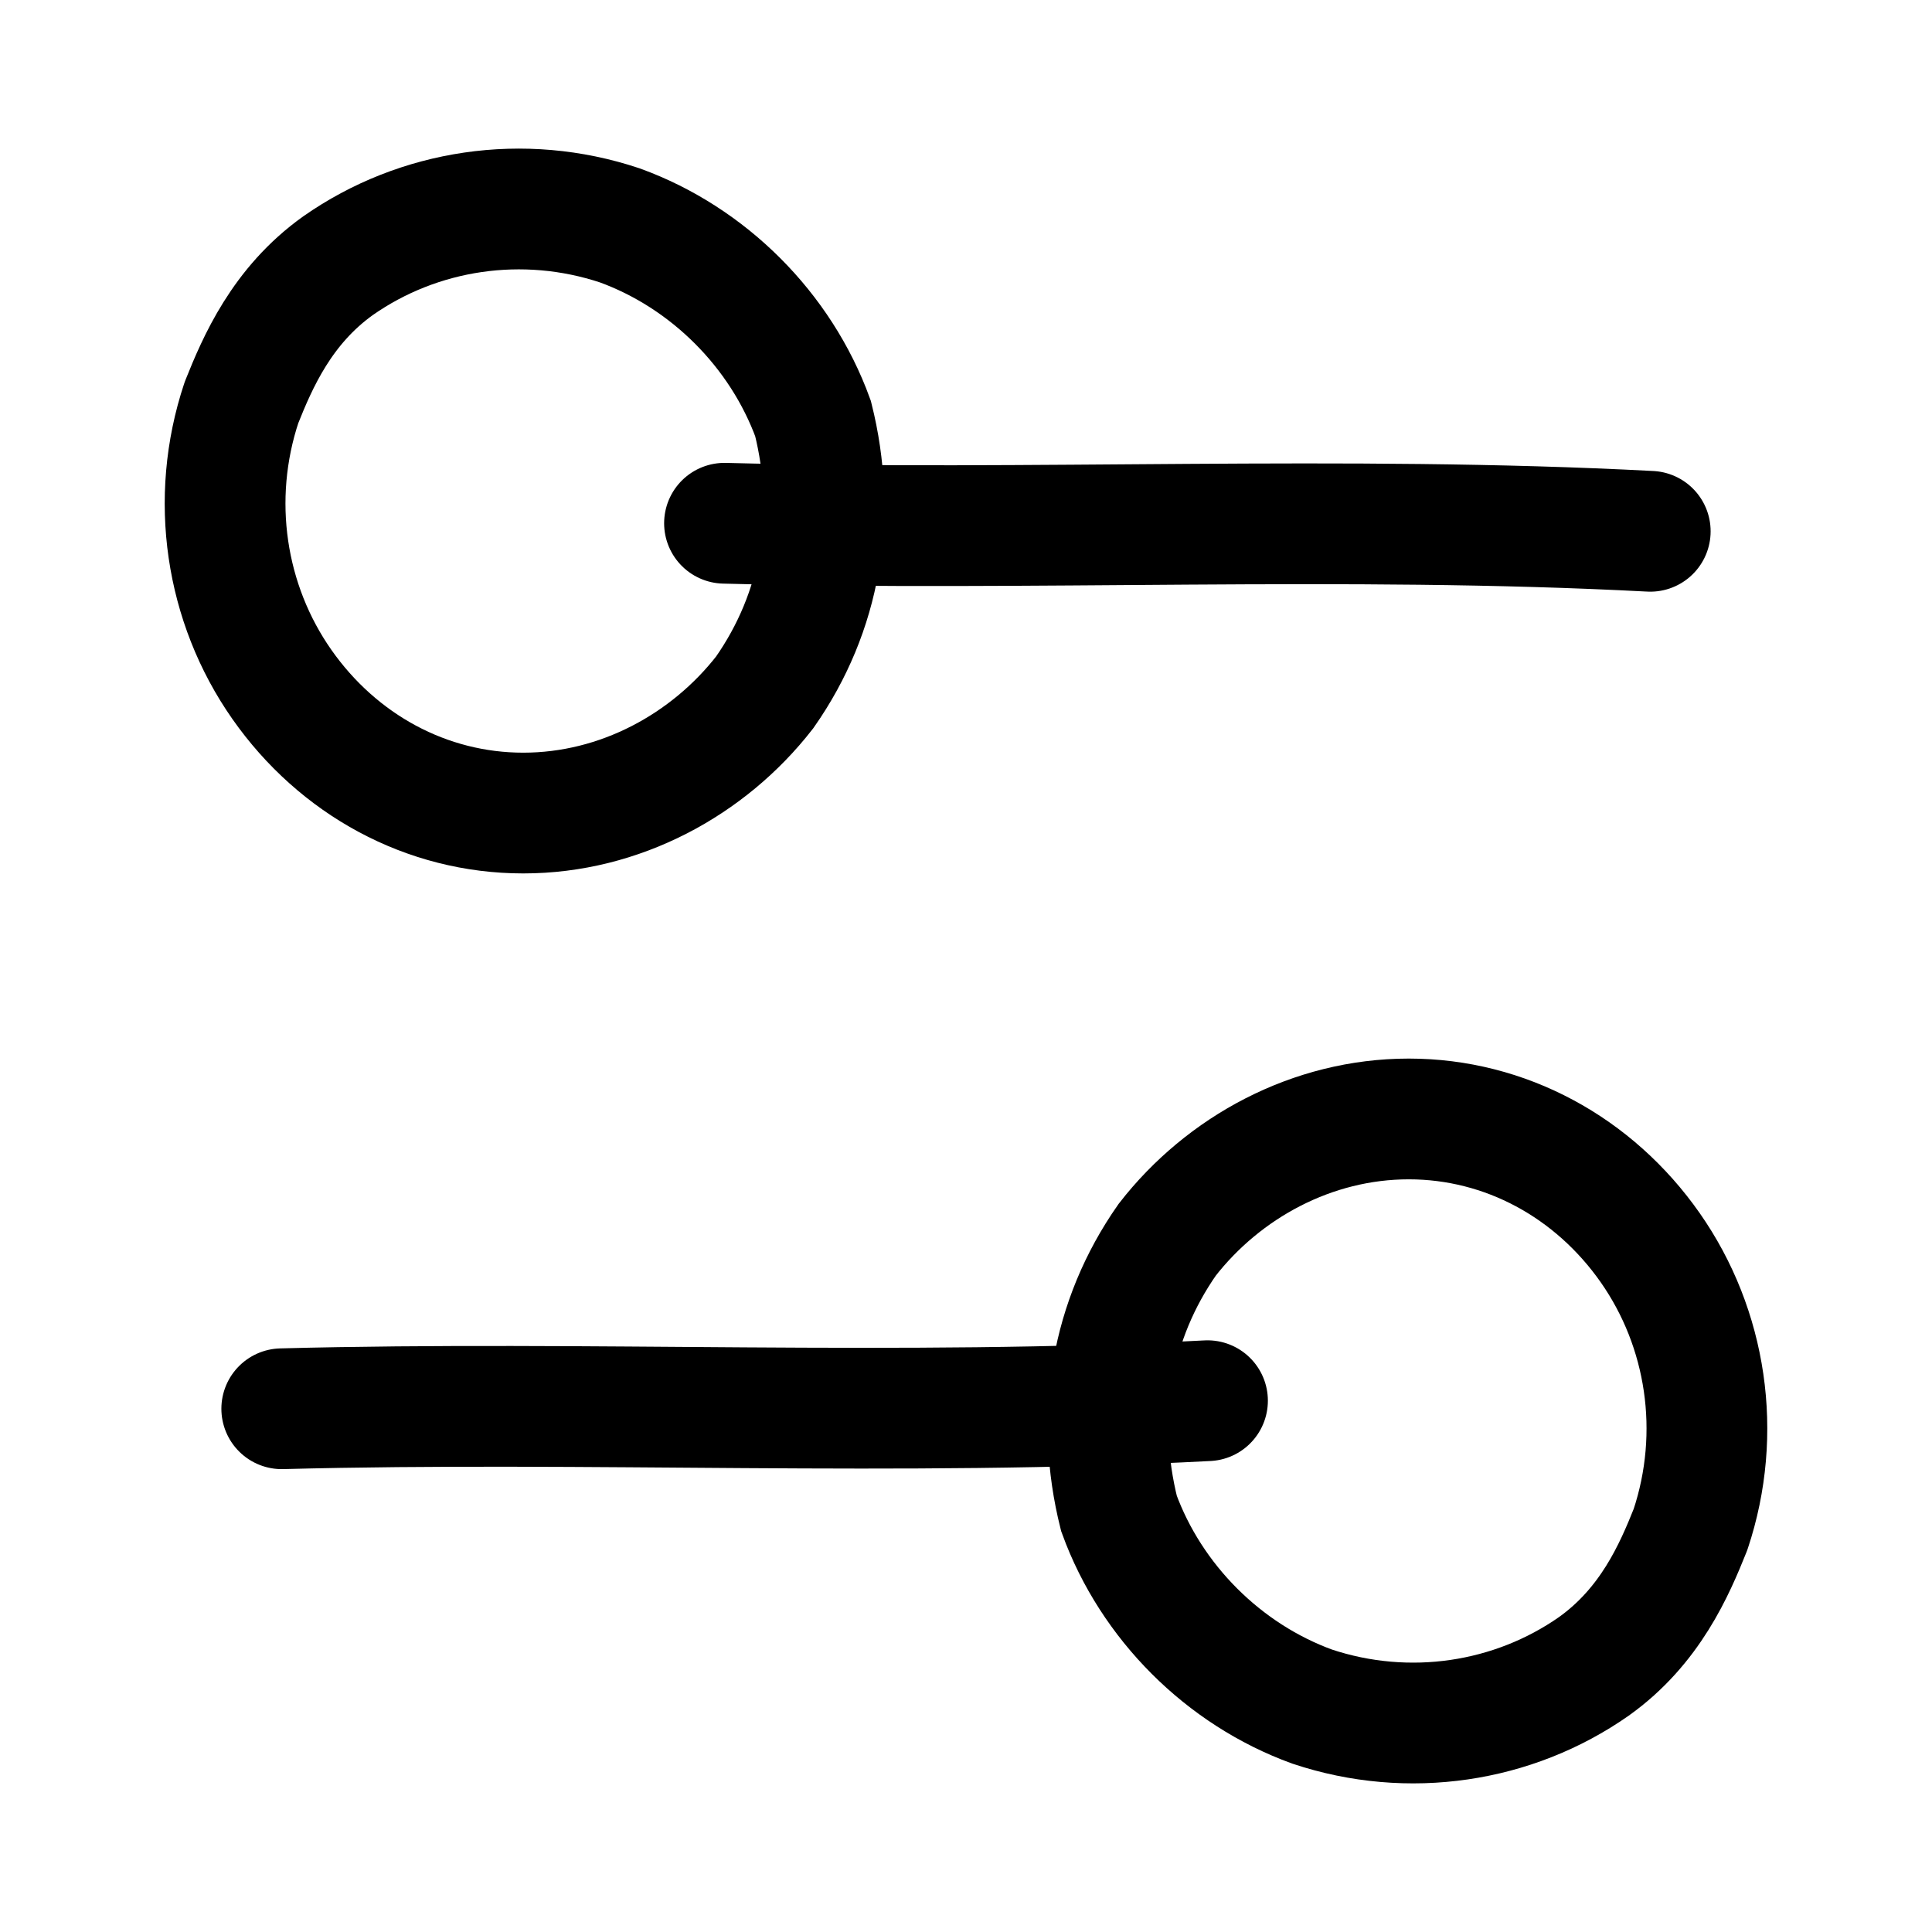
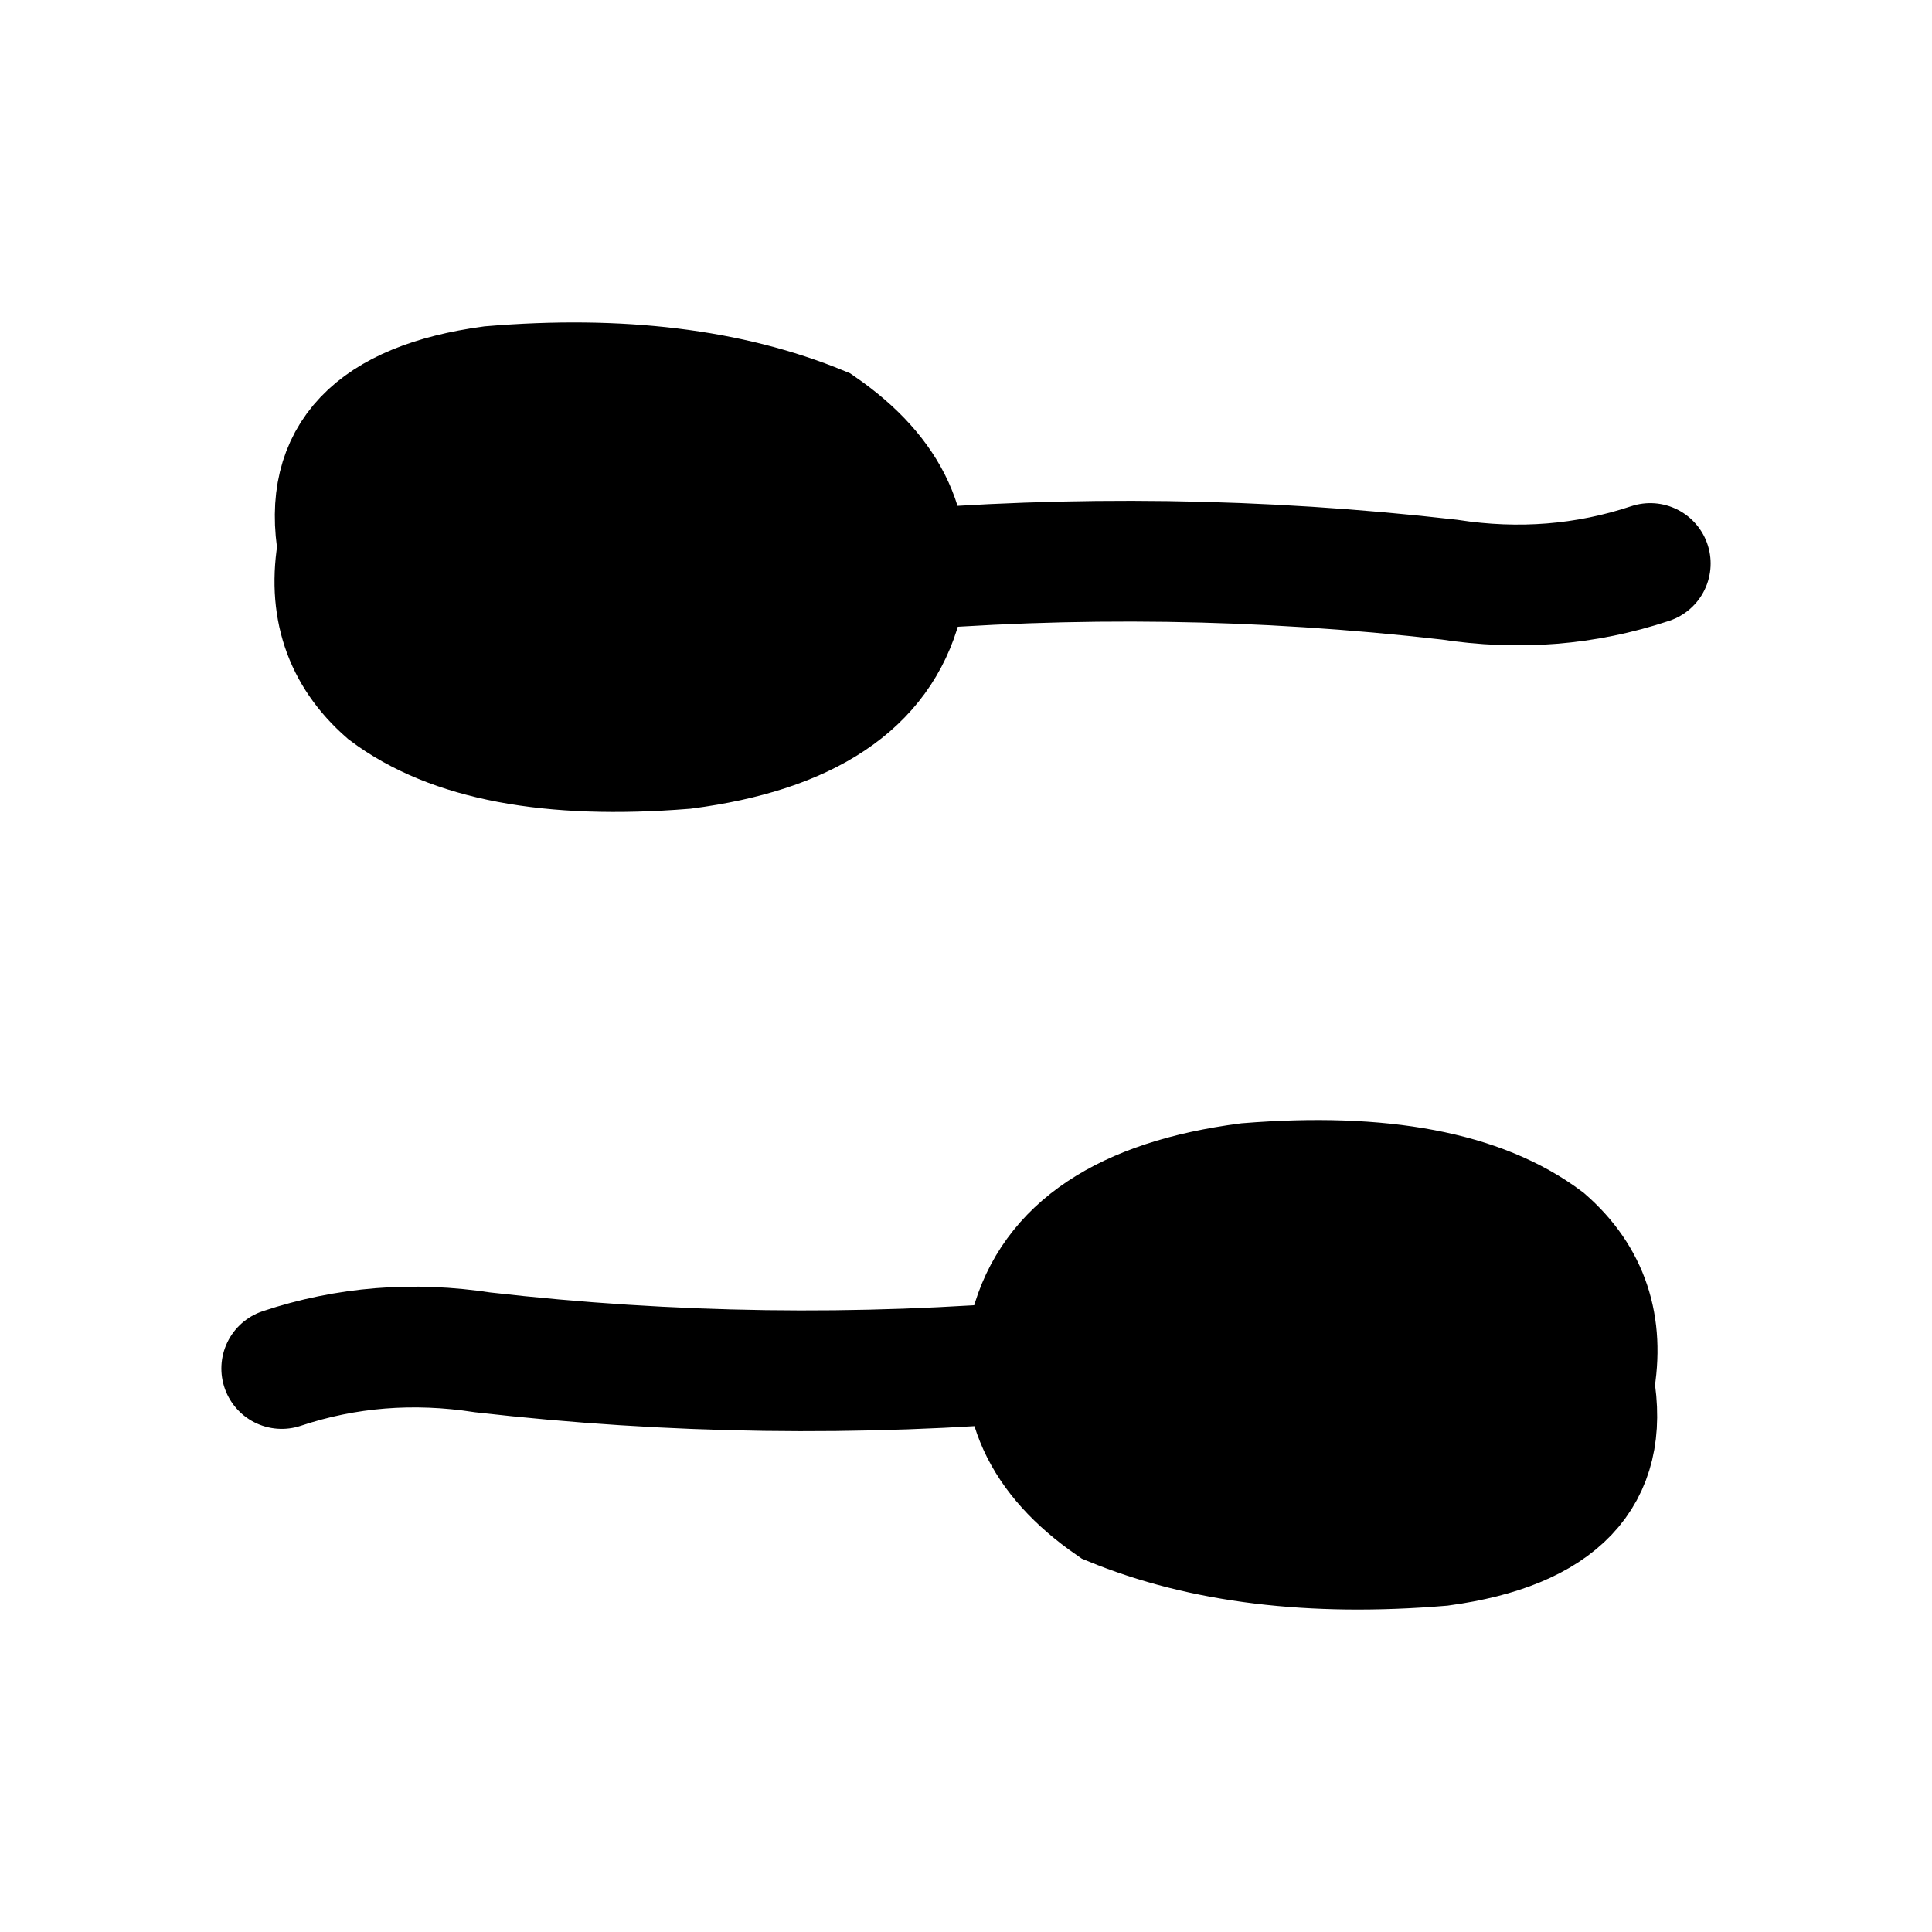
<svg xmlns="http://www.w3.org/2000/svg" width="20" height="20" viewBox="0 0 24 24" fill="none">
-   <path d="M3 5c-.4 1.2-.2 2.5.5 3.5.7 1 1.8 1.6 3 1.6 1.2 0 2.3-.6 3-1.5.7-1 .9-2.2.6-3.4-.4-1.1-1.3-2-2.4-2.4-1.2-.4-2.5-.2-3.5.5-.7.5-1 1.2-1.2 1.7" stroke="currentColor" stroke-width="1.5" stroke-linecap="round" />
-   <path d="M9 6.5c3.8.1 7.7-.1 11.5.1" stroke="currentColor" stroke-width="1.5" stroke-linecap="round" />
-   <path d="M3.5 17.5c3.8-.1 7.7.1 11.5-.1" stroke="currentColor" stroke-width="1.5" stroke-linecap="round" />
-   <path d="M21 19c.4-1.2.2-2.5-.5-3.5-.7-1-1.8-1.6-3-1.6-1.2 0-2.3.6-3 1.5-.7 1-.9 2.2-.6 3.4.4 1.1 1.3 2 2.4 2.4 1.2.4 2.5.2 3.5-.5.7-.5 1-1.2 1.2-1.7" stroke="currentColor" stroke-width="1.5" stroke-linecap="round" />
+   <path d="M4.2 6.8 Q3.9 5.1 6.1 4.8 Q8.5 4.6 10.2 5.3 Q11.5 6.2 11.2 7.5 Q10.8 9 8.5 9.3 Q6 9.5 4.8 8.6 Q4 7.9 4.2 6.8" fill="currentColor" stroke="currentColor" stroke-width="1.5" stroke-linecap="round" />
+   <path d="M11 7.1 Q14.5 6.8 18 7.2 Q19.3 7.4 20.5 7" stroke="currentColor" stroke-width="1.5" stroke-linecap="round" />
+   <path d="M19.8 17.2 Q20.1 18.9 17.9 19.2 Q15.5 19.4 13.8 18.7 Q12.5 17.8 12.8 16.5 Q13.2 15 15.5 14.7 Q18 14.5 19.2 15.4 Q20 16.1 19.8 17.2" fill="currentColor" stroke="currentColor" stroke-width="1.5" stroke-linecap="round" />
+   <path d="M13 16.9 Q9.5 17.2 6 16.8 Q4.7 16.6 3.5 17" stroke="currentColor" stroke-width="1.5" stroke-linecap="round" />
</svg>
